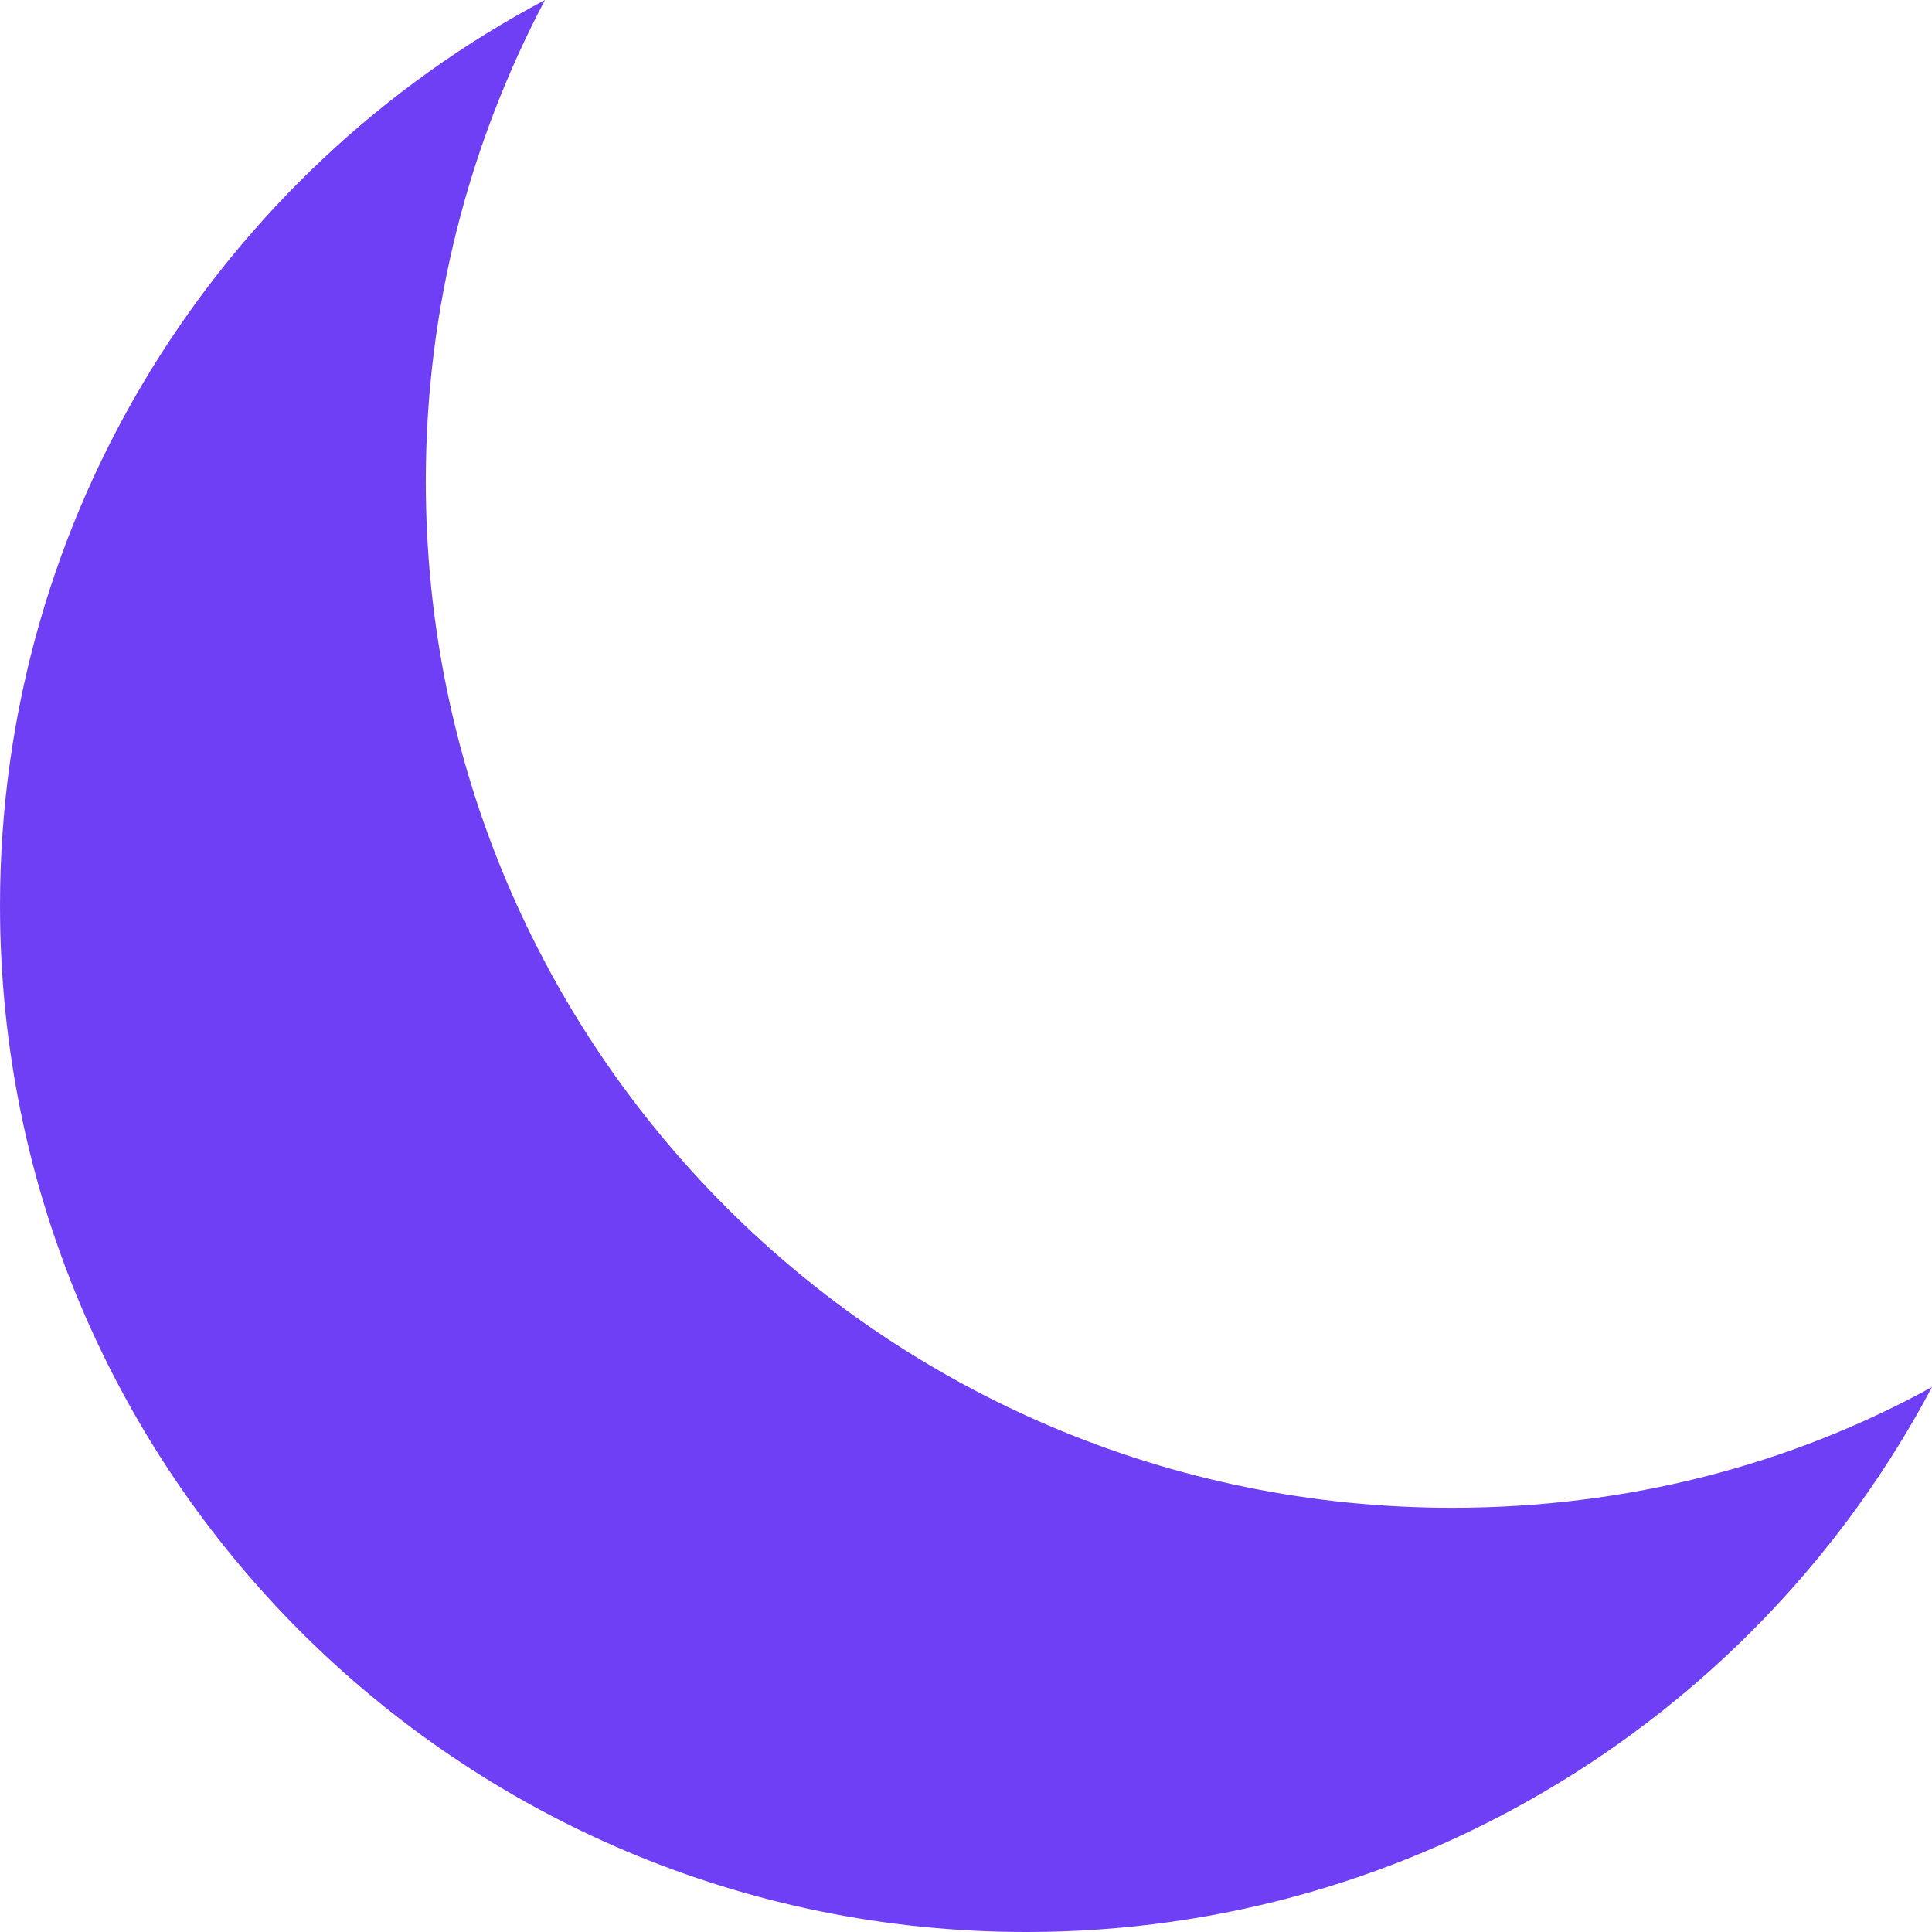
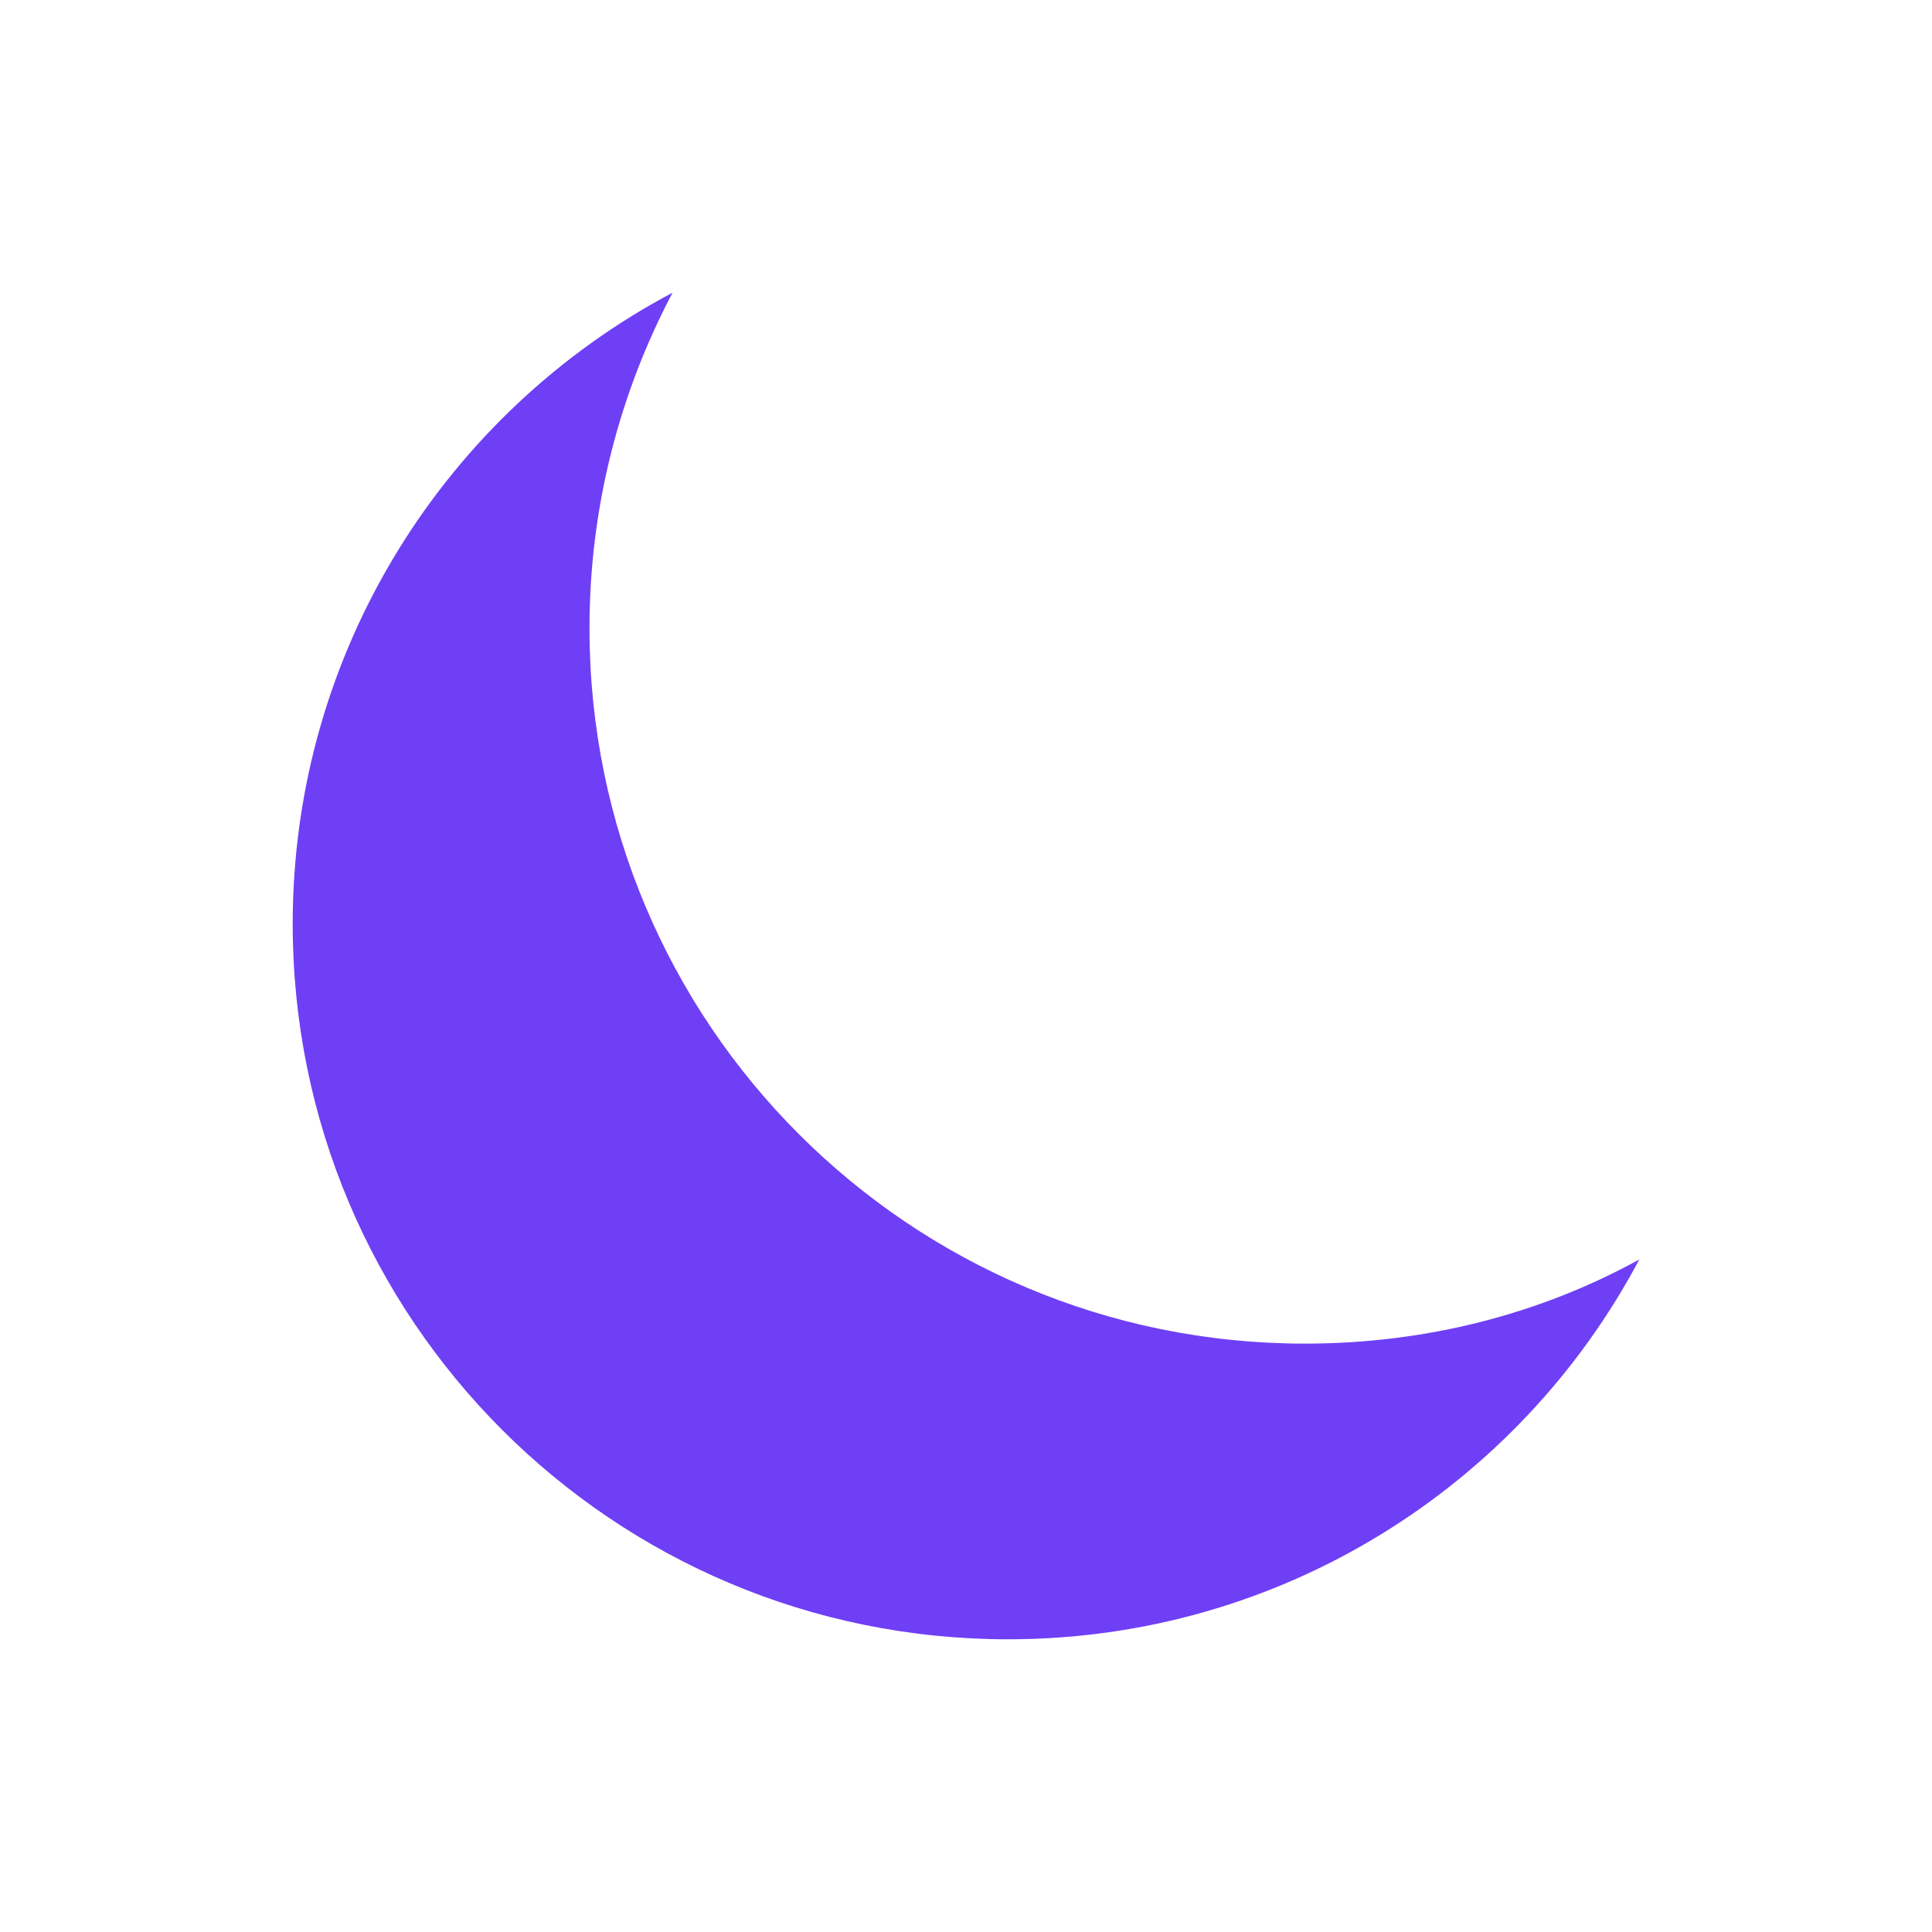
- <svg xmlns="http://www.w3.org/2000/svg" id="emclXQT0hqI1" viewBox="0 0 120 120" shape-rendering="geometricPrecision" text-rendering="geometricPrecision" width="120" height="120">
-   <svg id="emclXQT0hqI2">
-     <path id="emclXQT0hqI3" d="M540.946,234.759C503.08,234.759,472.426,204.105,472.426,166.239C472.426,154.677,475.29,143.752,480.381,134.1C458.743,145.555,444,168.36,444,194.559C444,232.425,474.654,263.079,512.52,263.079C538.719,263.079,561.523,248.335,572.979,226.697C563.539,231.895,552.614,234.759,540.946,234.759Z" transform="matrix(0.9303859 0 0 0.9303859 -413.0913 -124.7647)" fill="rgb(111,63,245)" stroke="none" stroke-width="1" />
+ <svg xmlns="http://www.w3.org/2000/svg" id="einql9WLjvR1" viewBox="0 0 120 120" shape-rendering="geometricPrecision" text-rendering="geometricPrecision" width="120" height="120">
+   <svg id="einql9WLjvR2">
+     <path id="einql9WLjvR3" d="M524.788,217.982C493.233,217.982,467.689,192.437,467.689,160.882C467.689,151.248,470.075,142.143,474.318,134.1C456.286,143.646,444,162.65,444,184.482C444,216.038,469.545,241.582,501.1,241.582C522.932,241.582,541.936,229.296,551.482,211.264C543.616,215.596,534.511,217.982,524.788,217.982Z" transform="matrix(0.7781751 0 0 0.7781751 -327.3298 -86.17329)" fill="rgb(111,63,245)" stroke="none" stroke-width="1" />
  </svg>
</svg>
